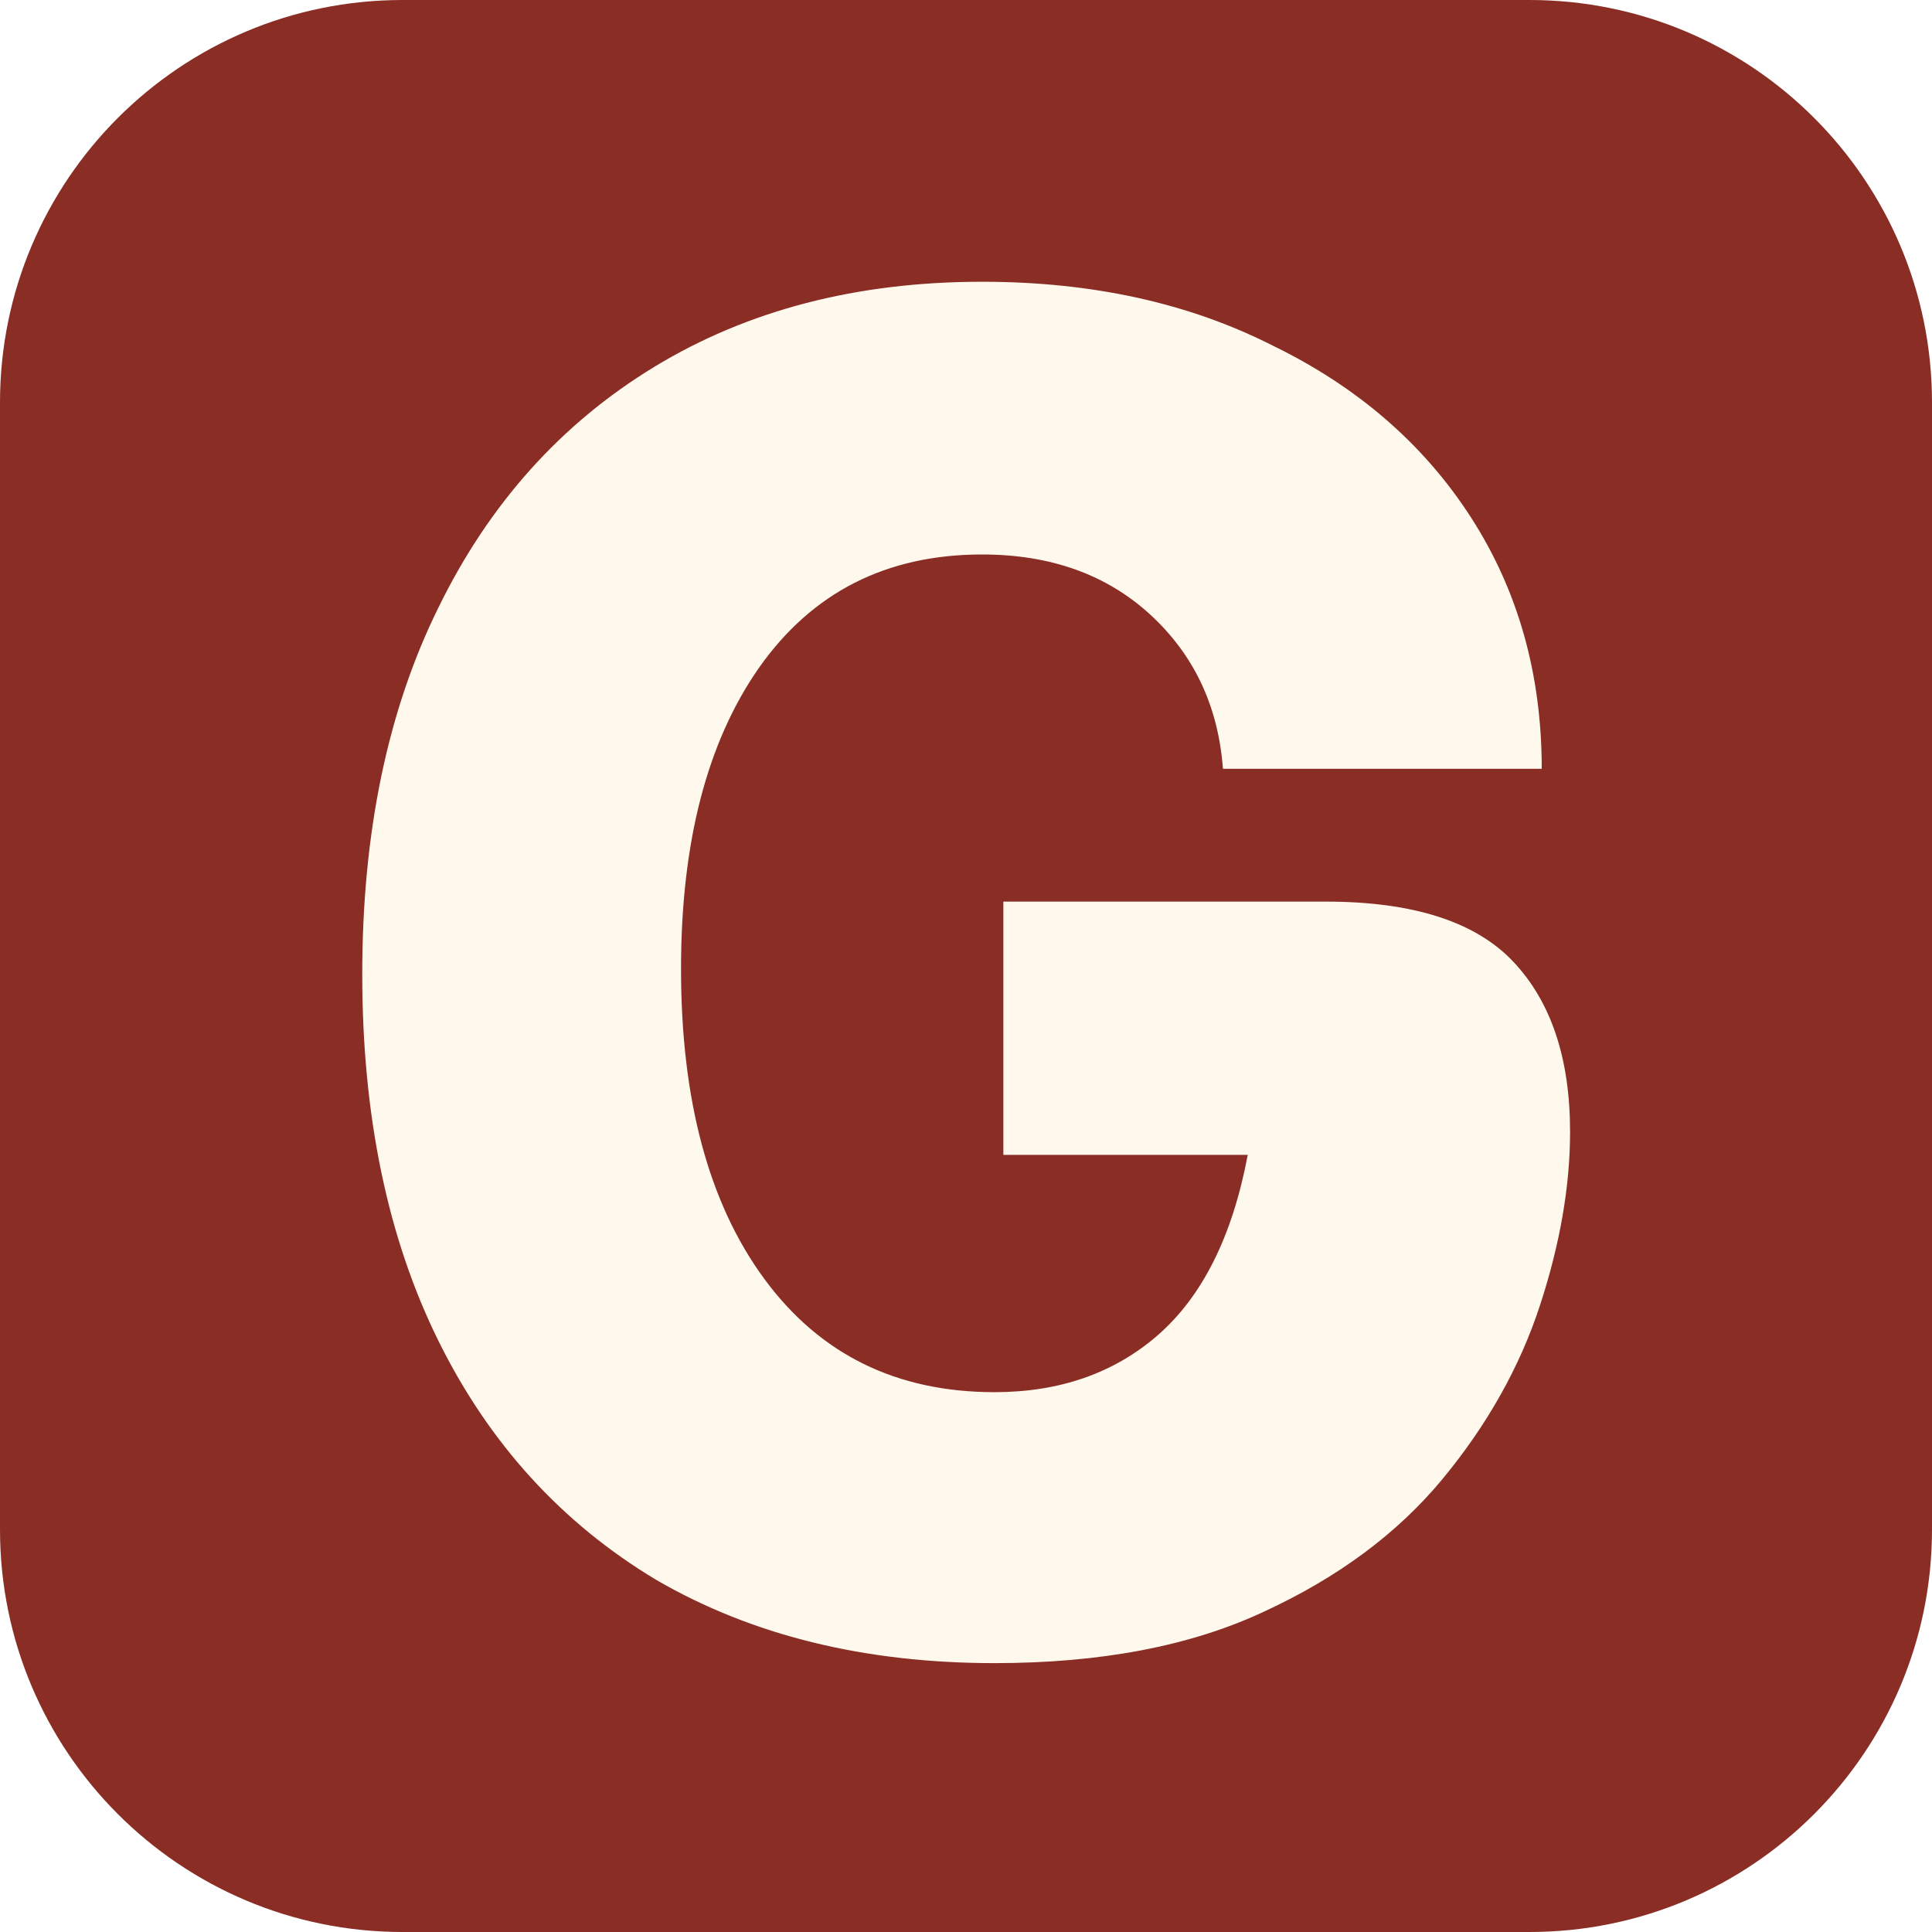
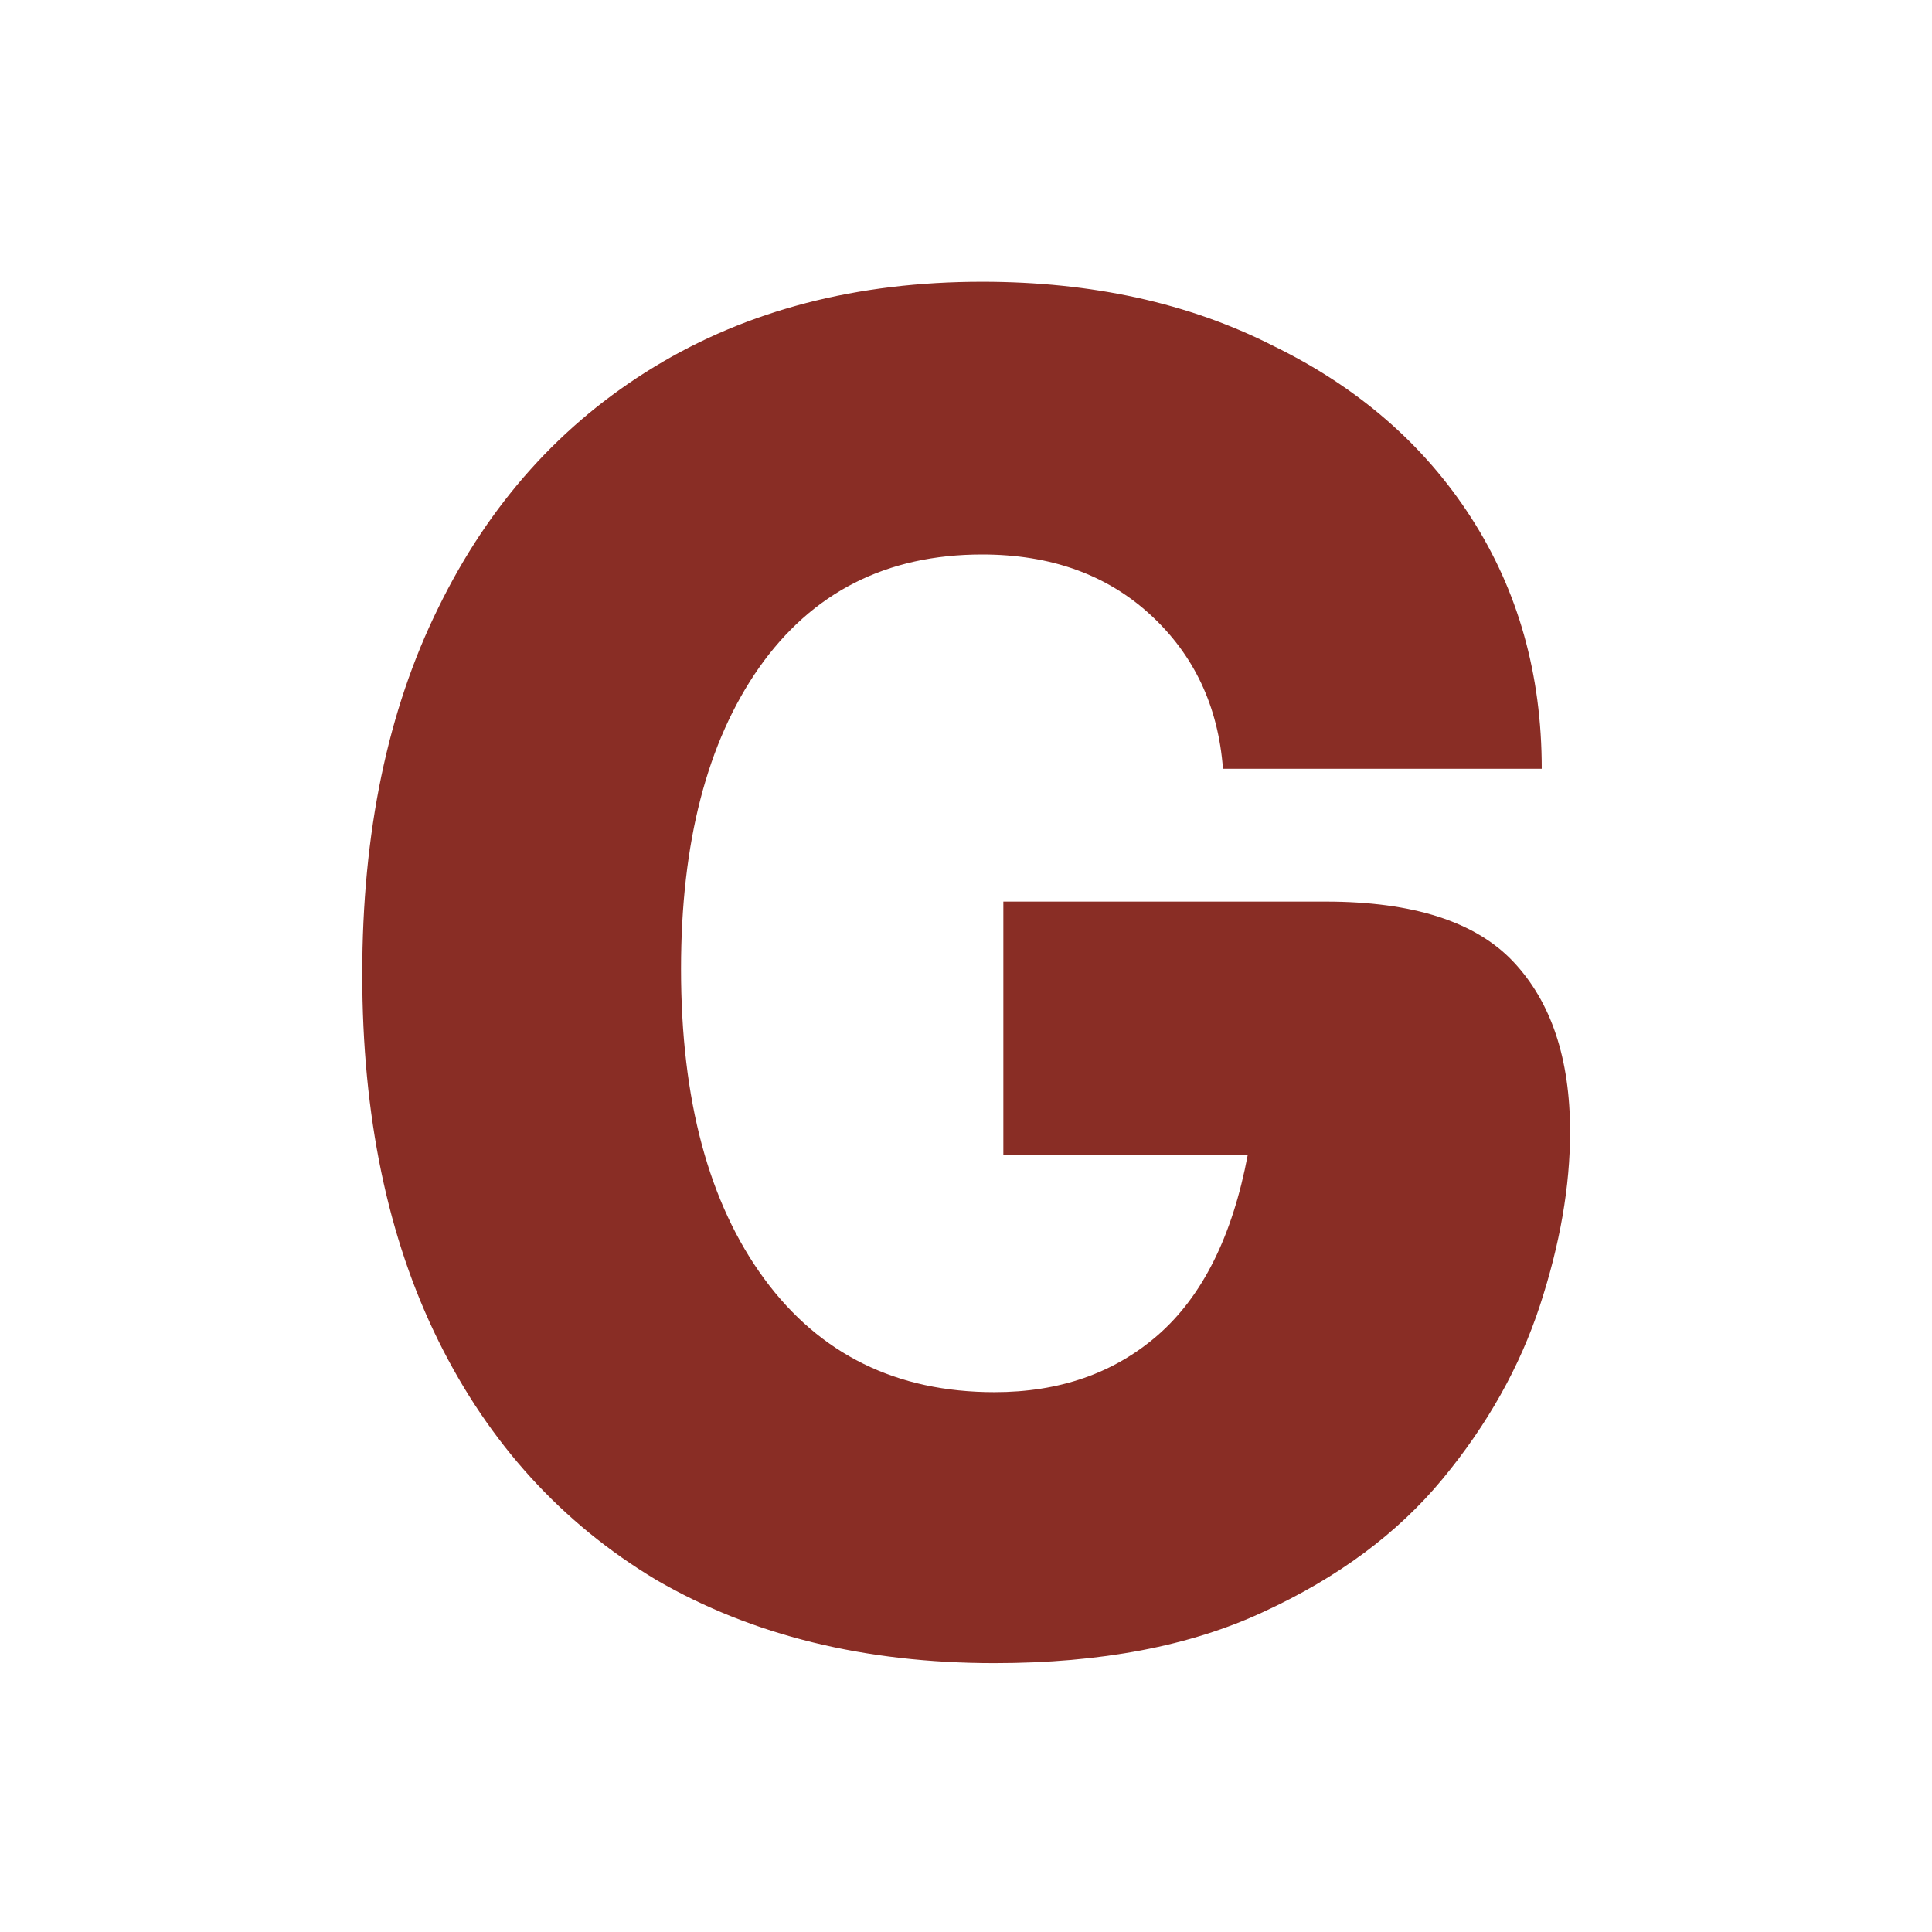
<svg xmlns="http://www.w3.org/2000/svg" width="48" height="48" viewBox="0 0 48 48">
-   <rect width="48" height="48" rx="10" fill="#892D25" />
-   <path d="M15.708 34.32C12.481 34.32 9.68 33.631 7.304 32.252C4.957 30.844 3.153 28.864 1.892 26.312C0.631 23.76 0 20.724 0 17.204C0 13.684 0.631 10.648 1.892 8.096C3.153 5.515 4.943 3.52 7.26 2.112C9.577 0.704 12.291 0 15.4 0C18.128 0 20.533 0.528 22.616 1.584C24.728 2.611 26.371 4.033 27.544 5.852C28.717 7.671 29.304 9.753 29.304 12.1H21.384C21.267 10.545 20.665 9.269 19.58 8.272C18.495 7.275 17.101 6.776 15.4 6.776C13.024 6.776 11.176 7.715 9.856 9.592C8.565 11.44 7.92 13.933 7.92 17.072C7.92 20.328 8.609 22.895 9.988 24.772C11.367 26.649 13.273 27.588 15.708 27.588C17.321 27.588 18.671 27.119 19.756 26.18C20.871 25.212 21.619 23.716 22 21.692H15.928V15.4H23.936C26.107 15.4 27.661 15.899 28.6 16.896C29.539 17.893 30.008 19.301 30.008 21.12C30.008 22.469 29.759 23.907 29.26 25.432C28.761 26.957 27.955 28.395 26.84 29.744C25.725 31.093 24.244 32.193 22.396 33.044C20.577 33.895 18.348 34.32 15.708 34.32Z" transform="translate(9 7)" fill="#fff8ed" />
+   <path d="M15.708 34.32C12.481 34.32 9.68 33.631 7.304 32.252C4.957 30.844 3.153 28.864 1.892 26.312C0.631 23.76 0 20.724 0 17.204C0 13.684 0.631 10.648 1.892 8.096C3.153 5.515 4.943 3.52 7.26 2.112C9.577 0.704 12.291 0 15.4 0C18.128 0 20.533 0.528 22.616 1.584C24.728 2.611 26.371 4.033 27.544 5.852C28.717 7.671 29.304 9.753 29.304 12.1H21.384C21.267 10.545 20.665 9.269 19.58 8.272C18.495 7.275 17.101 6.776 15.4 6.776C13.024 6.776 11.176 7.715 9.856 9.592C8.565 11.44 7.92 13.933 7.92 17.072C7.92 20.328 8.609 22.895 9.988 24.772C11.367 26.649 13.273 27.588 15.708 27.588C17.321 27.588 18.671 27.119 19.756 26.18C20.871 25.212 21.619 23.716 22 21.692H15.928V15.4H23.936C26.107 15.4 27.661 15.899 28.6 16.896C29.539 17.893 30.008 19.301 30.008 21.12C30.008 22.469 29.759 23.907 29.26 25.432C28.761 26.957 27.955 28.395 26.84 29.744C25.725 31.093 24.244 32.193 22.396 33.044C20.577 33.895 18.348 34.32 15.708 34.32Z" transform="translate(9 7)" fill="#892D25" />
</svg>
